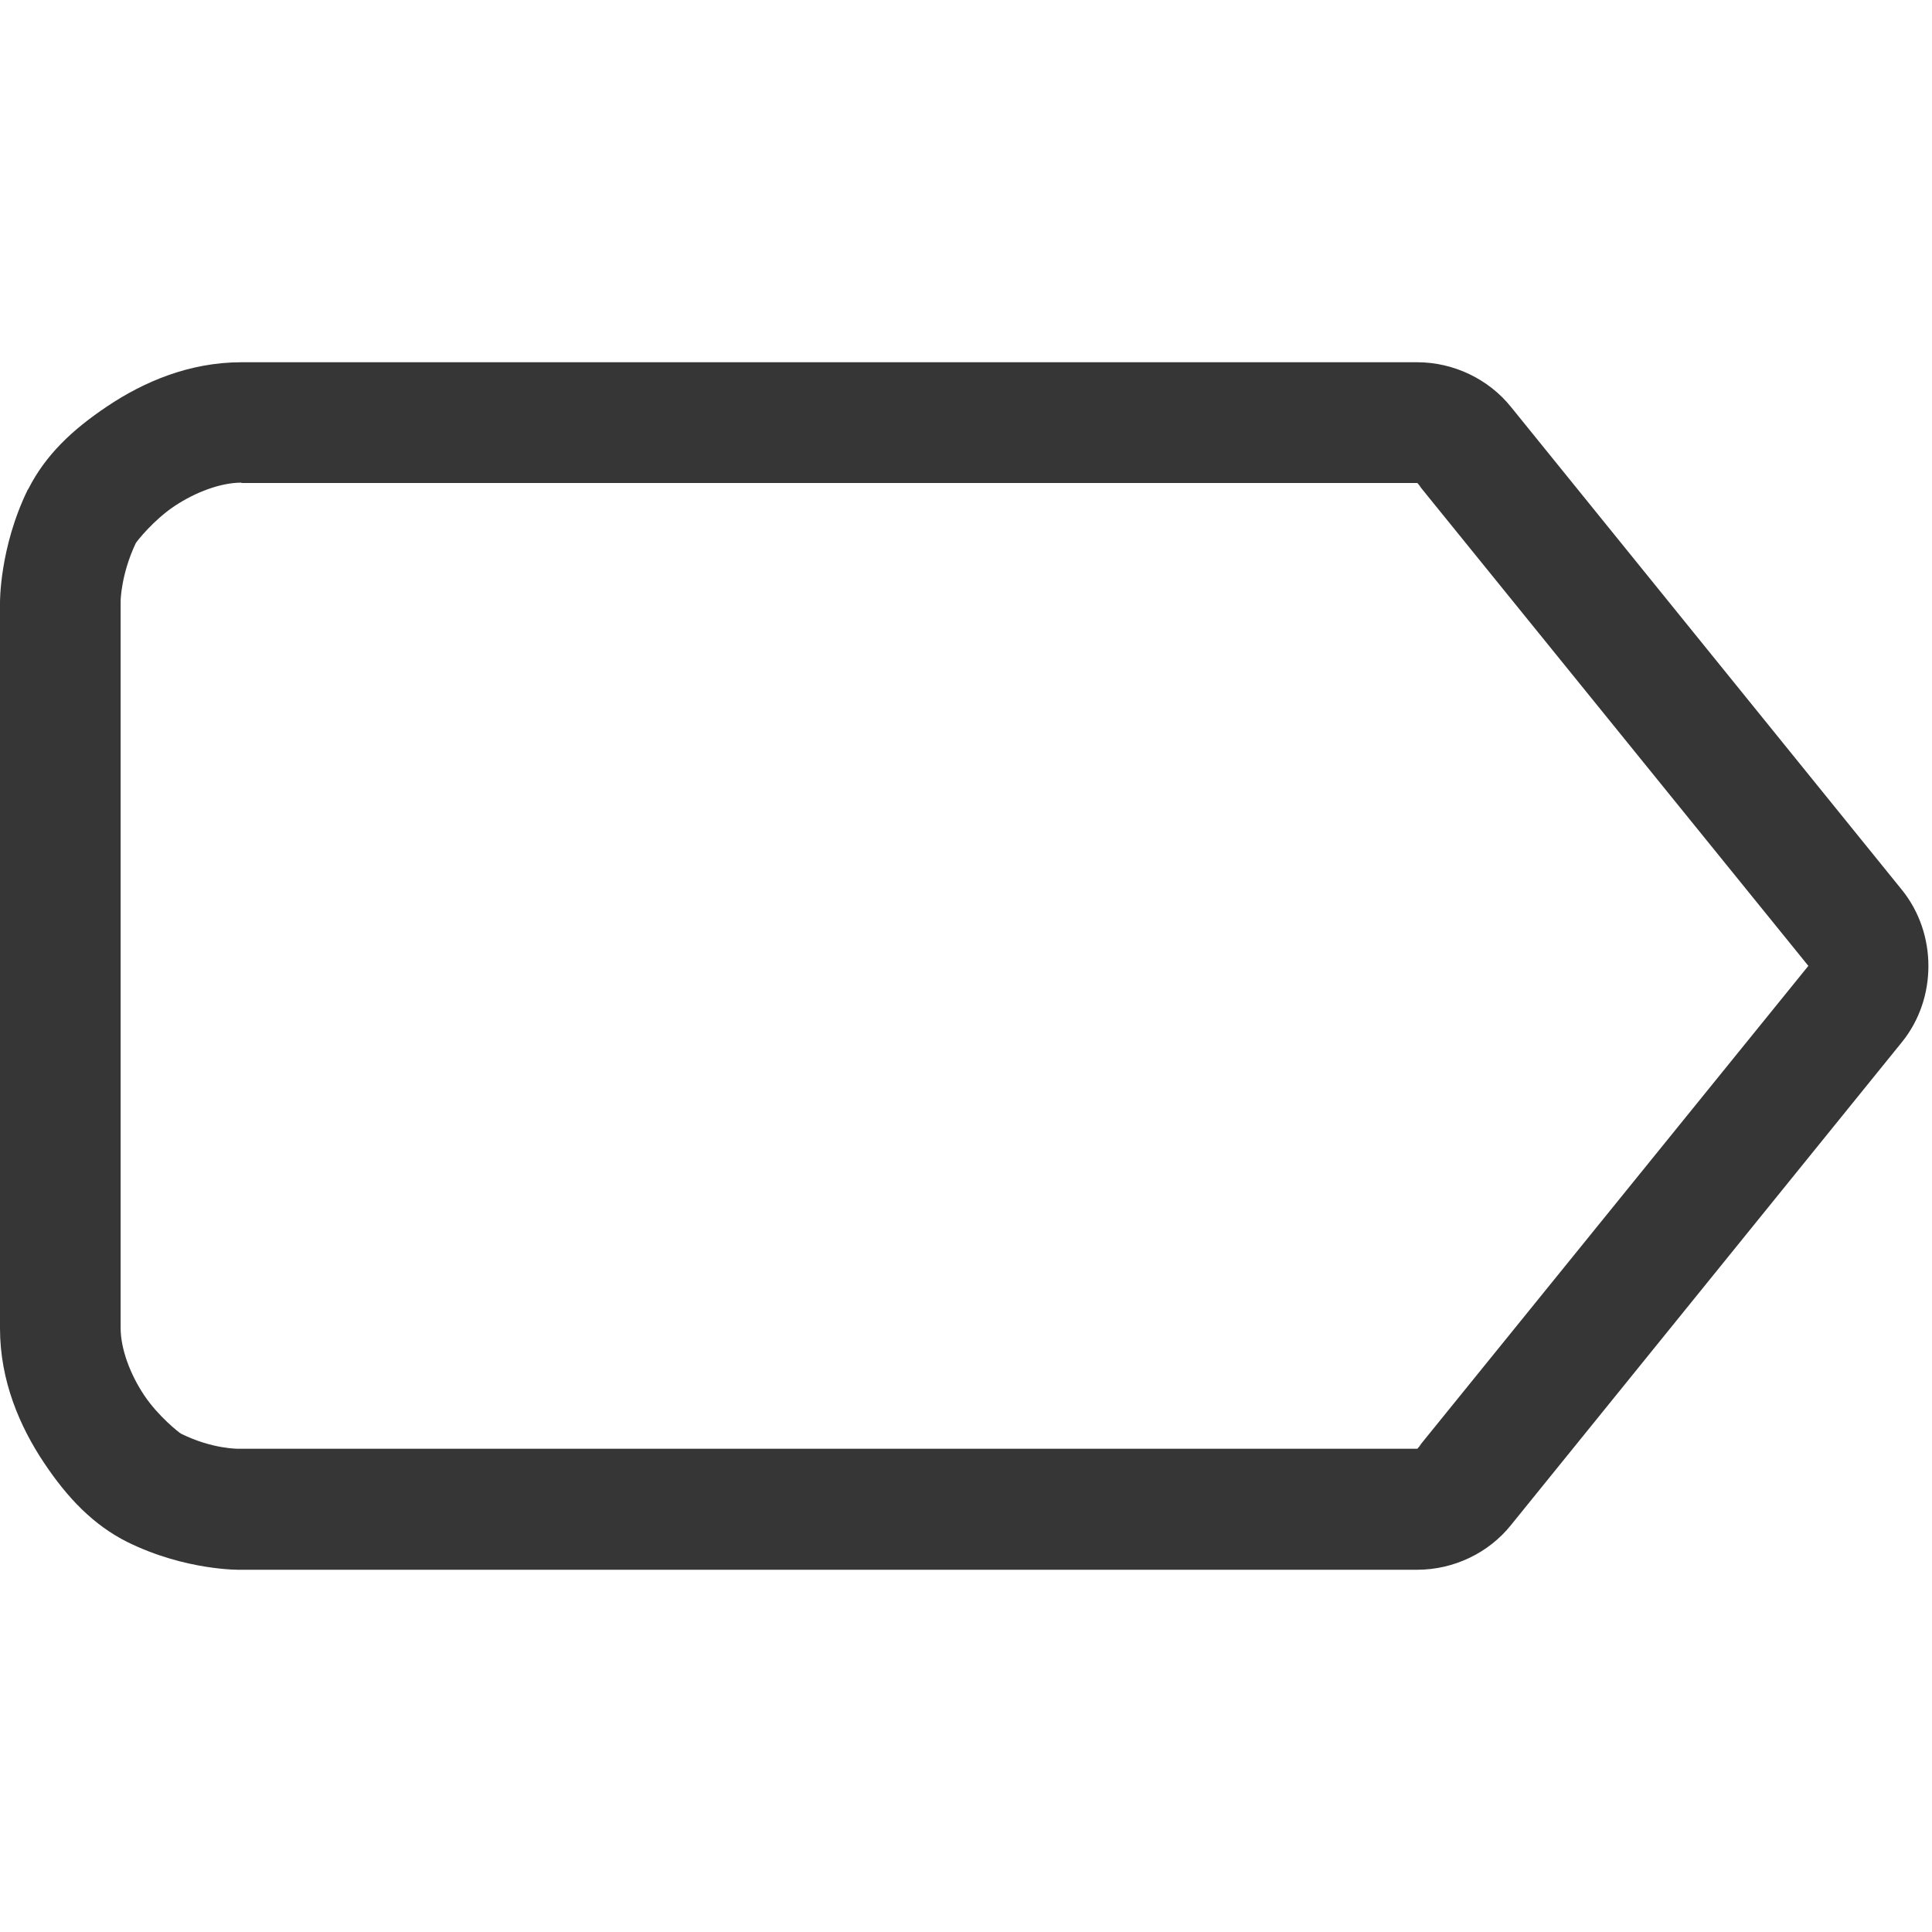
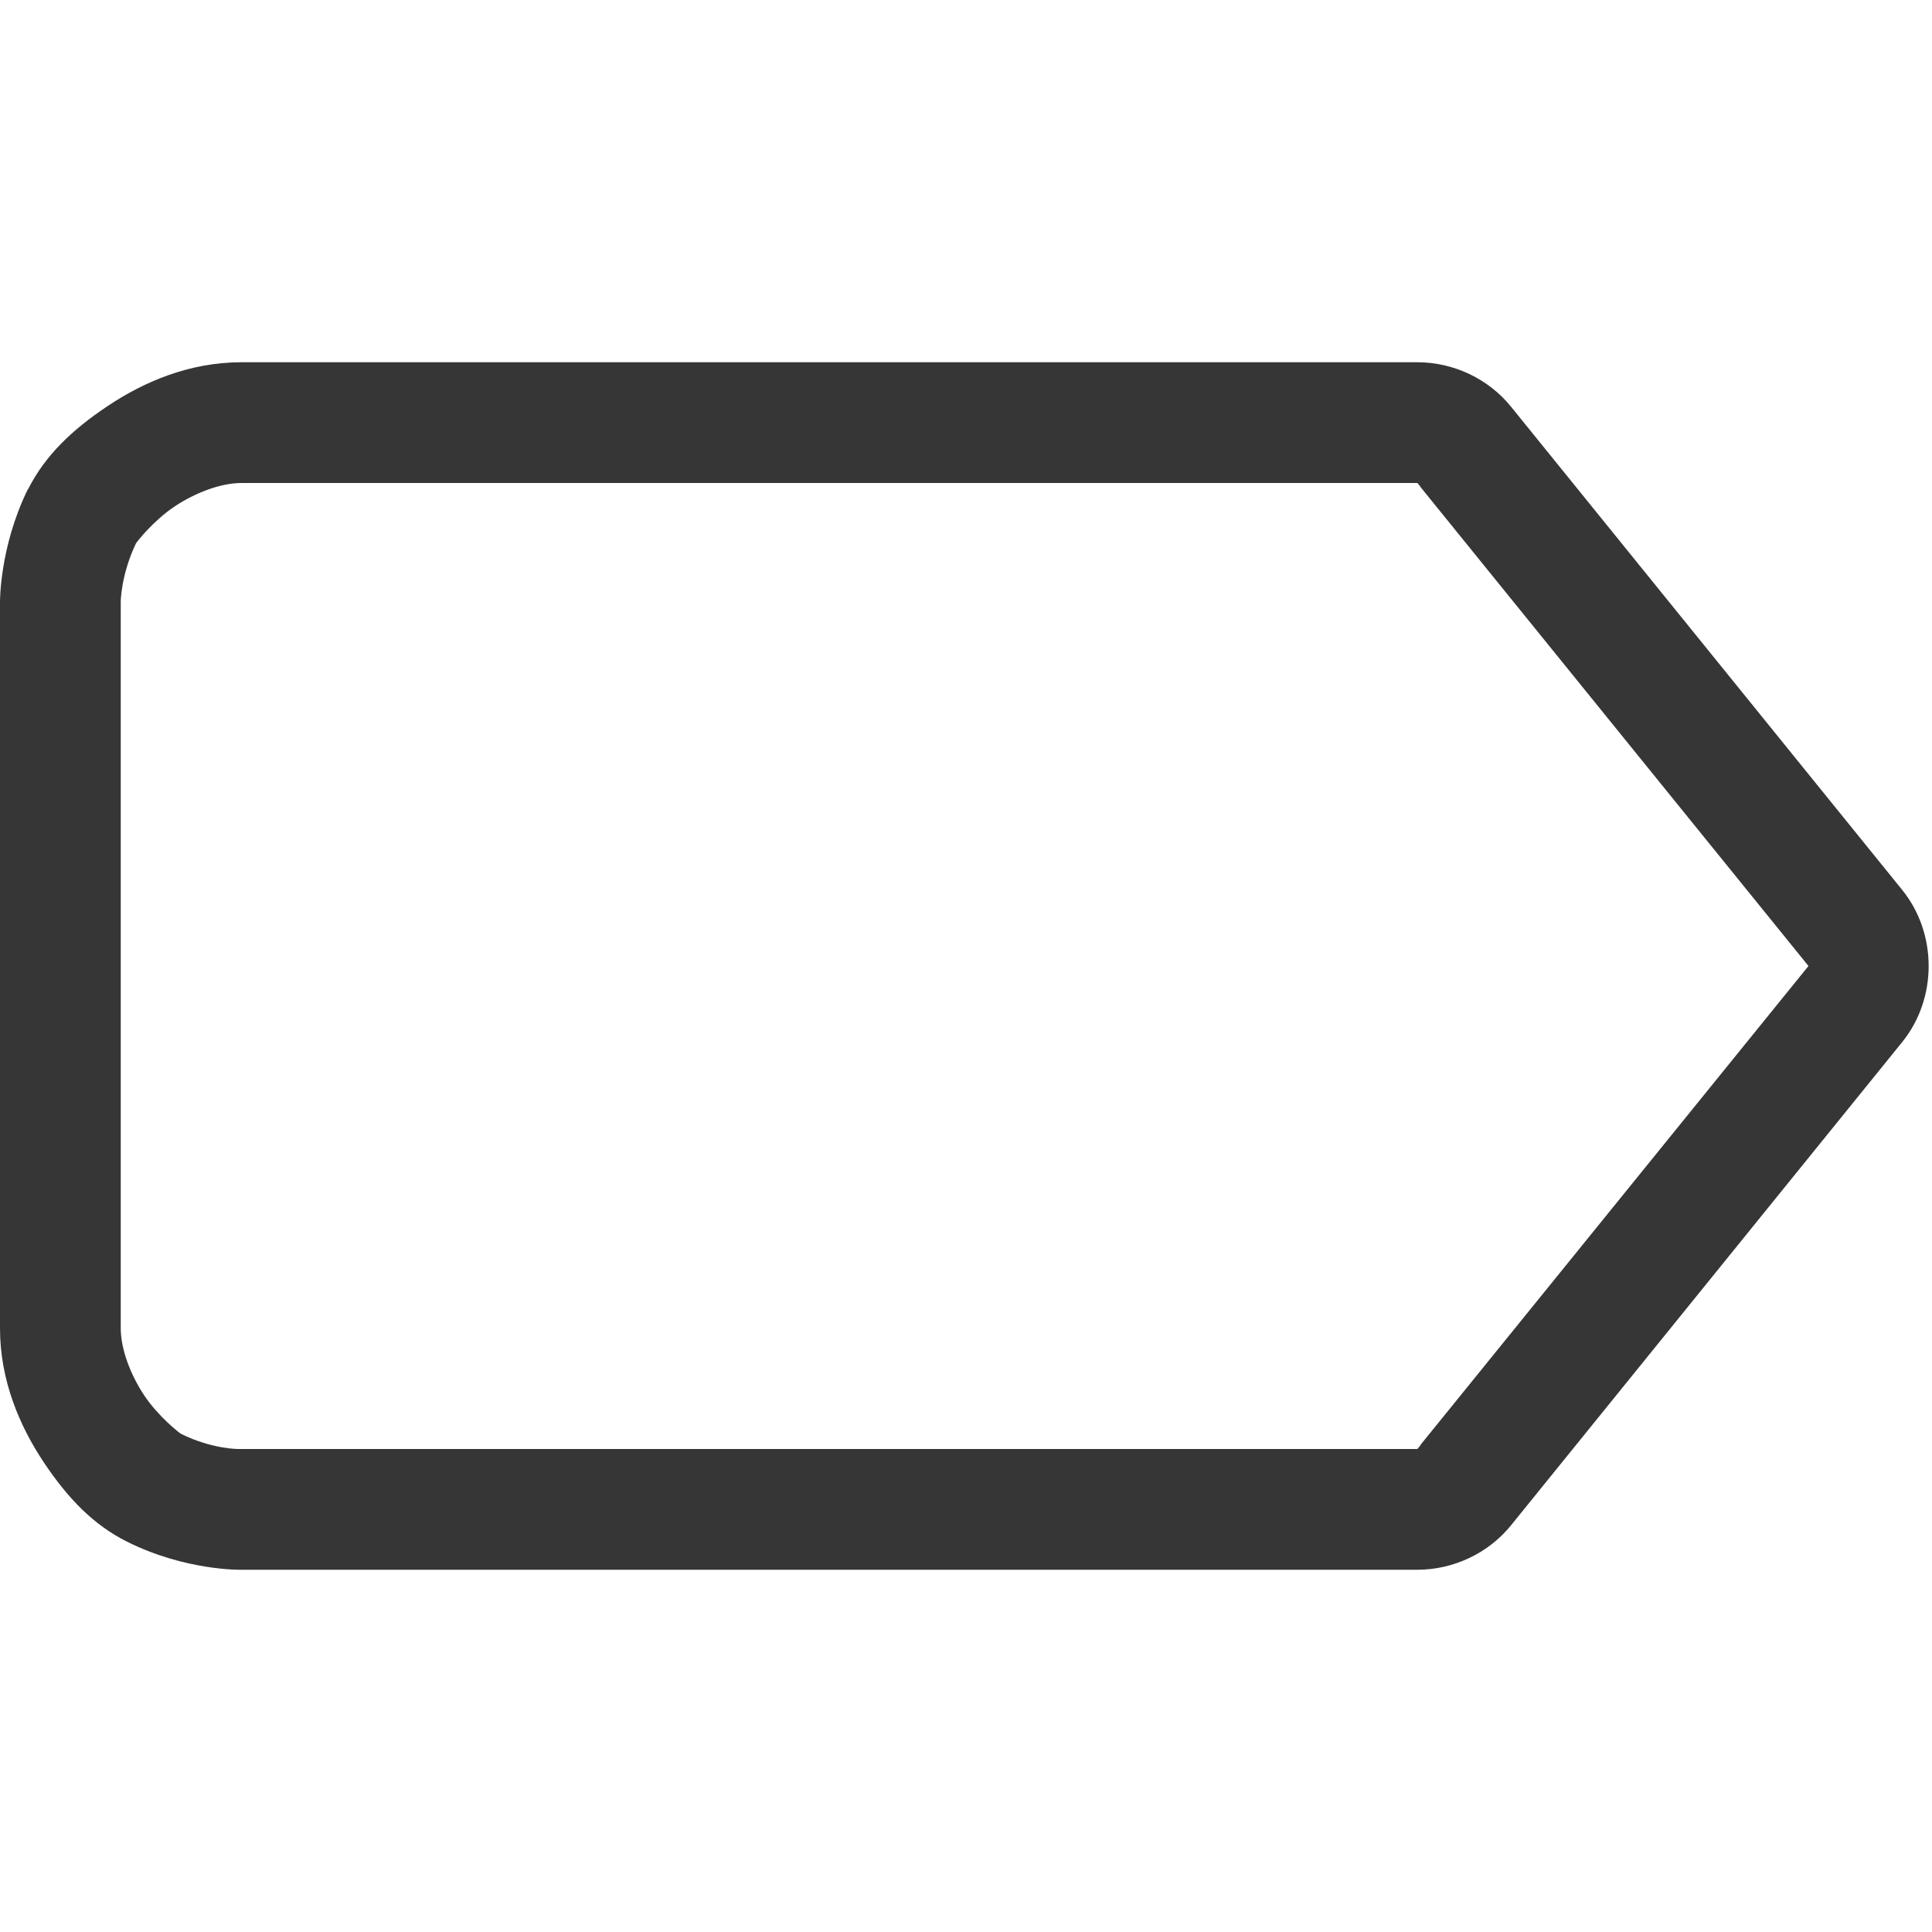
<svg xmlns="http://www.w3.org/2000/svg" width="16px" height="16px" version="1.1" viewBox="0 0 16 16">
-   <path d="m2 3c-0.436 0-0.813 0.165-1.109 0.363-0.297 0.198-0.516 0.409-0.656 0.686l0.344-0.211a0.5 0.5 0 0 0-0.35 0.219c-0.235 0.483-0.229 0.936-0.229 0.936v6.008c0 0.436 0.165 0.814 0.363 1.111s0.412 0.518 0.691 0.658c0.483 0.239 0.938 0.231 0.939 0.23h0.002 9.742c0.302 0 0.592-0.139 0.777-0.371l3.238-4c0.291-0.36 0.291-0.897 0-1.258l-3.238-4c-0.186-0.232-0.476-0.371-0.777-0.371zm0 1h9.738a0.5 0.5 0 0 0 0.033 0.037l-0.018-0.016 3.223 3.978-3.223 3.978 0.018-0.016a0.5 0.5 0 0 0-0.033 0.037h-9.752a0.5 0.5 0 0 0-0.01 0s-0.218 0.004-0.477-0.125c-0.014-0.007-0.188-0.143-0.305-0.318-0.117-0.175-0.195-0.386-0.195-0.557v-6.014a0.5 0.5 0 0 0 0-0.006s0.002-0.219 0.125-0.479c0.007-0.014 0.145-0.19 0.32-0.307s0.385-0.195 0.555-0.195z" color="#000000" fill="#363636" stroke-linecap="round" stroke-linejoin="round" style="-inkscape-stroke:none" />
+   <path fill="#363636" d="M2,3 C1.564,3 1.187,3.165 0.891,3.363 C0.594,3.561 0.374,3.773 0.234,4.049 L0.578,3.838 A0.5 0.5 0 0 0 0.228,4.057 C-0.007,4.54 0,4.992 0,4.992 L0,11 C0,11.436 0.165,11.814 0.363,12.111 C0.562,12.409 0.775,12.63 1.055,12.769 C1.537,13.009 1.992,13 1.994,13 L1.996,13 L11.738,13 C12.04,13 12.33,12.861 12.516,12.629 L15.754,8.629 C16.045,8.269 16.045,7.731 15.754,7.371 L12.516,3.371 C12.33,3.139 12.04,3 11.738,3 Z M2,4 L11.738,4 A0.5 0.5 0 0 0 11.772,4.037 L11.754,4.021 L14.977,8 L11.754,11.978 L11.772,11.963 A0.5 0.5 0 0 0 11.738,12 L1.986,12 A0.5 0.5 0 0 0 1.977,12 C1.977,12 1.759,12.003 1.5,11.875 C1.486,11.868 1.312,11.732 1.195,11.557 C1.078,11.381 1,11.17 1,11 L1,4.986 A0.5 0.5 0 0 0 1,4.98 C1,4.98 1.002,4.761 1.125,4.502 C1.132,4.488 1.27,4.312 1.445,4.195 C1.621,4.078 1.83,4 2,4 Z" />
</svg>
